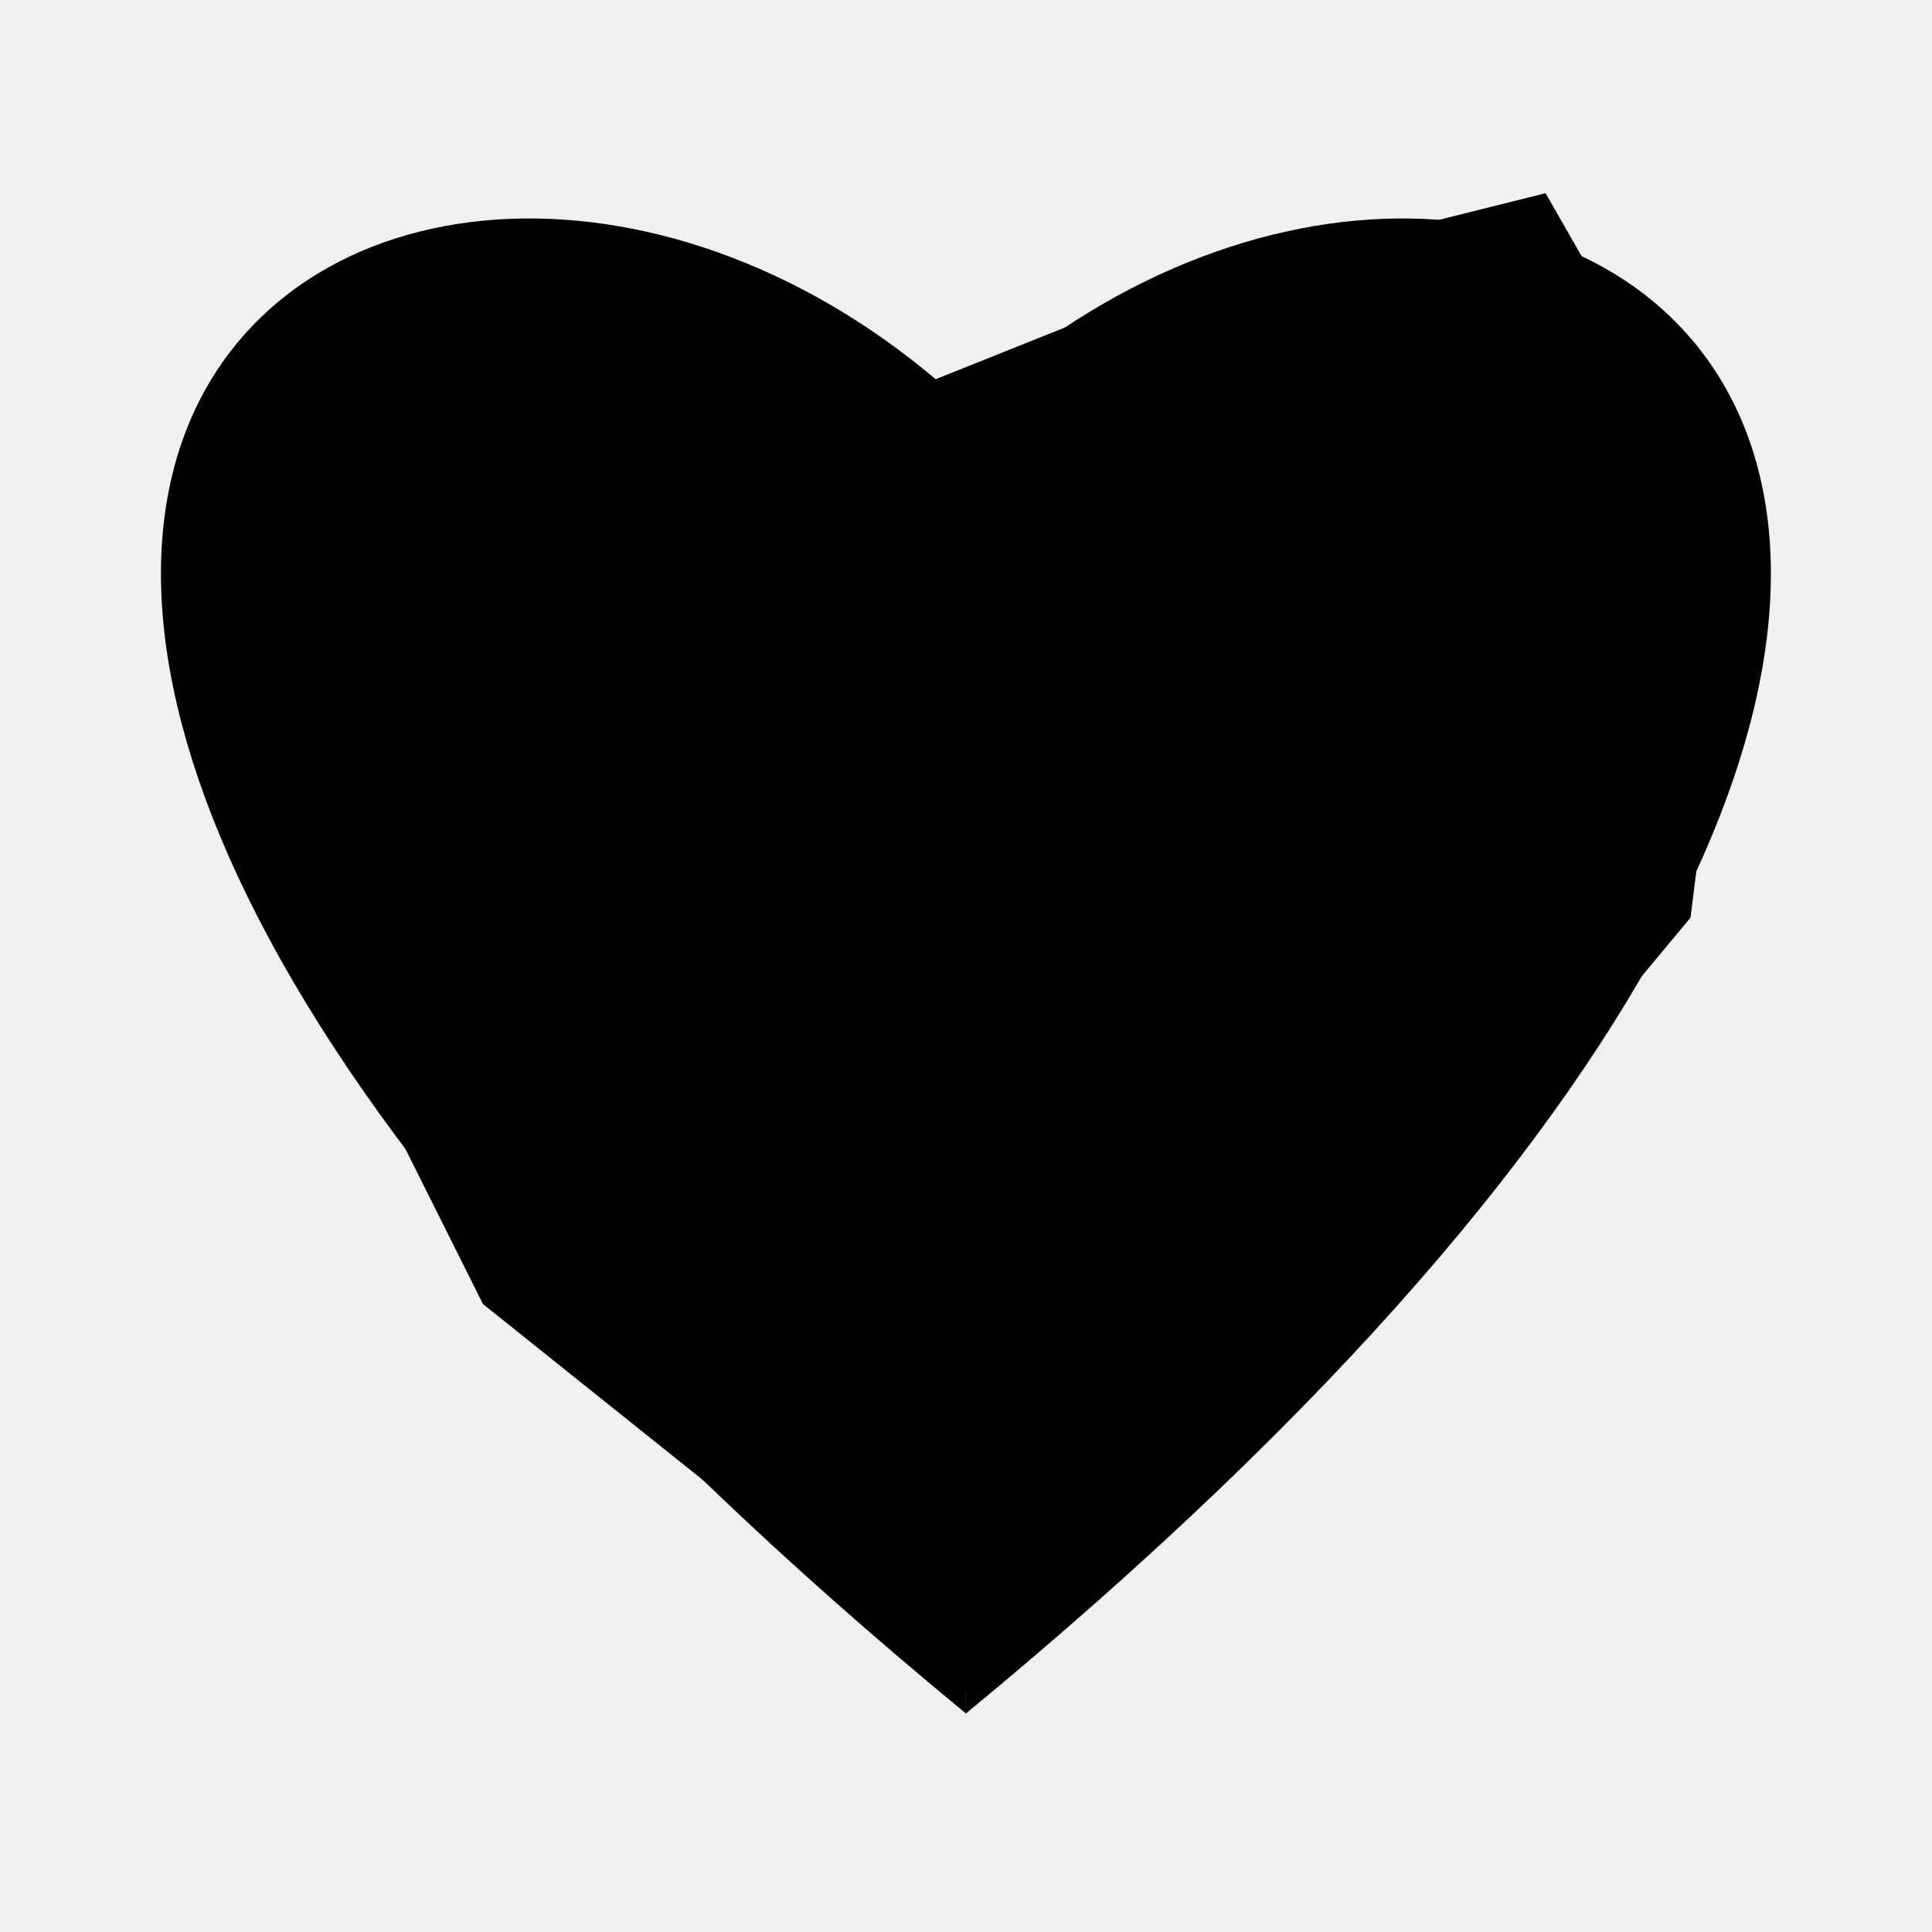
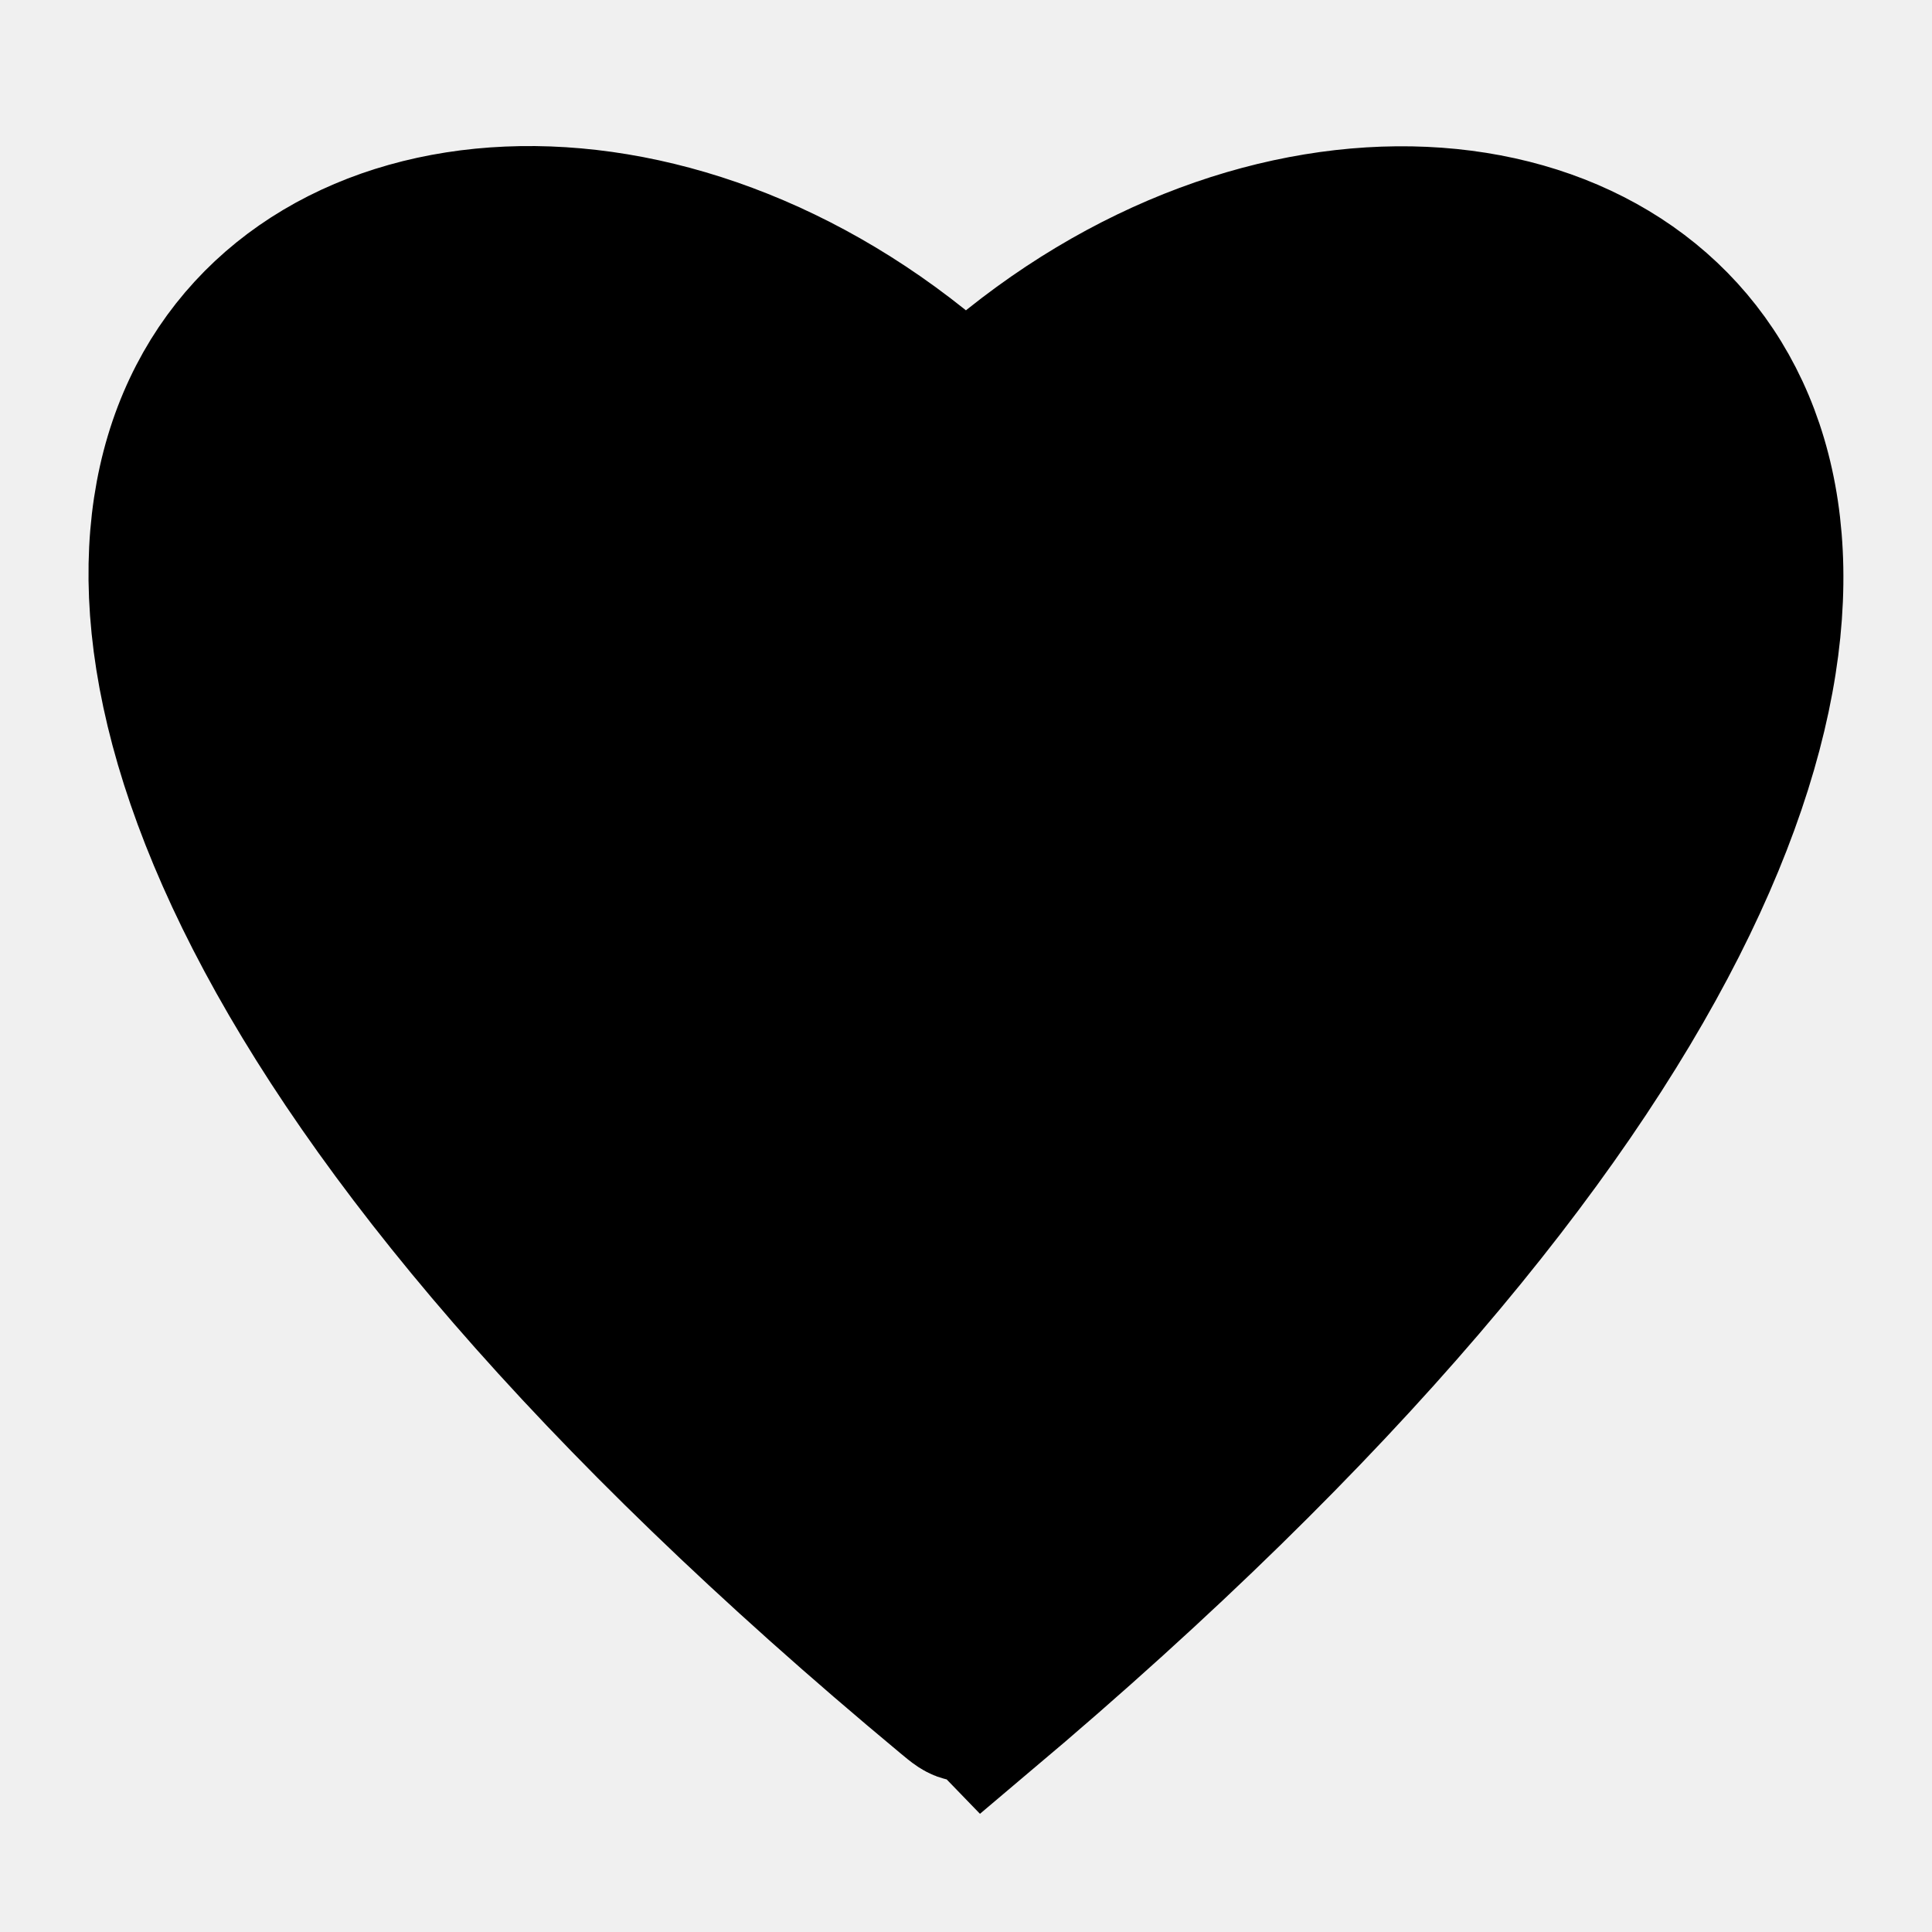
- <svg xmlns="http://www.w3.org/2000/svg" width="20" height="20" viewBox="0 0 20 20" class="stroke-black fill-none transition-all hover:fill-red hover:stroke-red">
-   <g clip-path="url(#clip0_541_24420)">
-     <path d="M5 2.5L9.5 4L12 3L16 2L18 5.5L17.5 9.5L12.5 15.5L10 17.5L5 13.5L3 9.5L2 4.5L5 2.5Z" />
-     <path d="M9.999 4.204C4.26 -1.166 -5.464 5 9.999 17.738" stroke-width="1.5" stroke-linecap="round" />
-     <path d="M9.999 4.204C15.739 -1.166 25.462 5 9.999 17.738" stroke-width="1.5" stroke-linecap="round" />
+ <svg xmlns="http://www.w3.org/2000/svg" width="20" height="20" viewBox="0 0 20 20">
+   <g id="ideate/line/love" clip-path="url(#clip0_1759_26884)">
+     <path id="Vector" d="M9.803 17.575C-5.196 5.102 4.052 -0.993 9.789 4.014C9.892 4.104 9.943 4.149 9.999 4.149C10.056 4.149 10.107 4.104 10.21 4.014C15.947 -0.993 25.195 5.102 10.196 17.752C10.101 17.654 10.054 17.694 9.999 17.694C9.945 17.694 9.898 17.654 9.803 17.575Z" stroke="currentColor" stroke-width="1.5" stroke-linecap="round" />
  </g>
  <defs>
-     <clipPath id="clip0_541_24420">
+     <clipPath id="clip0_1759_26884">
      <rect width="20" height="20" fill="white" />
    </clipPath>
  </defs>
</svg>
